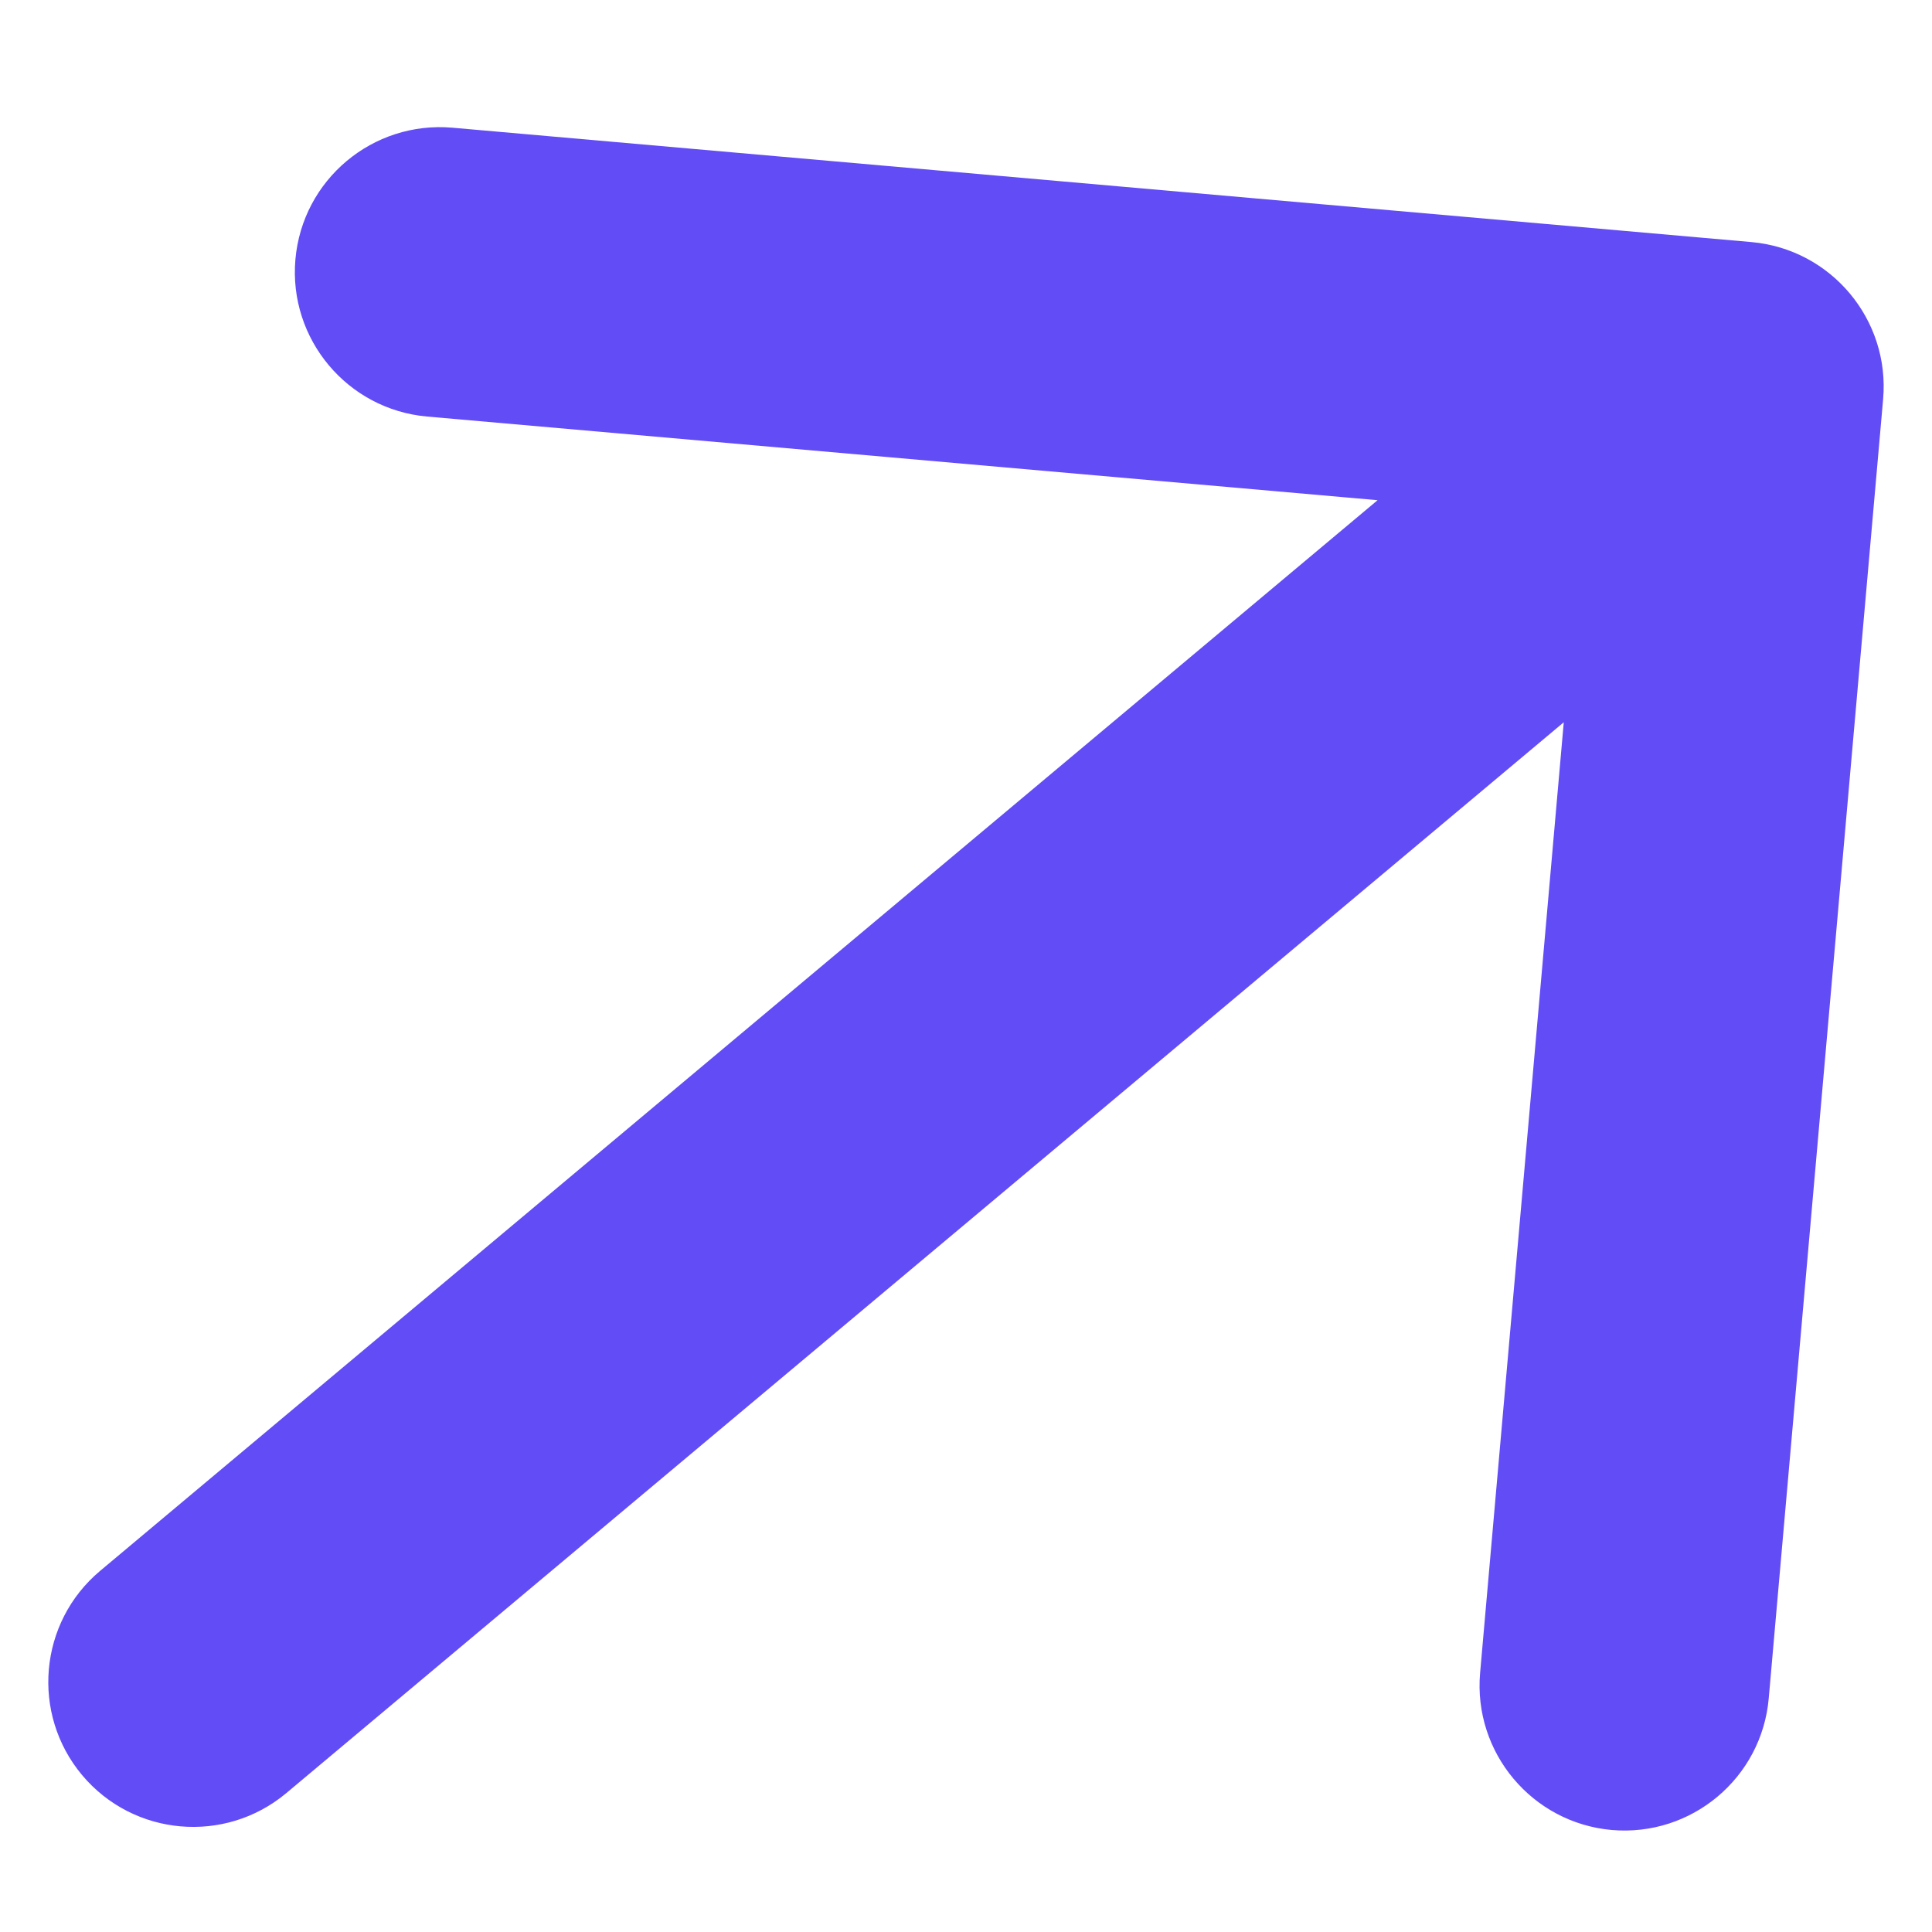
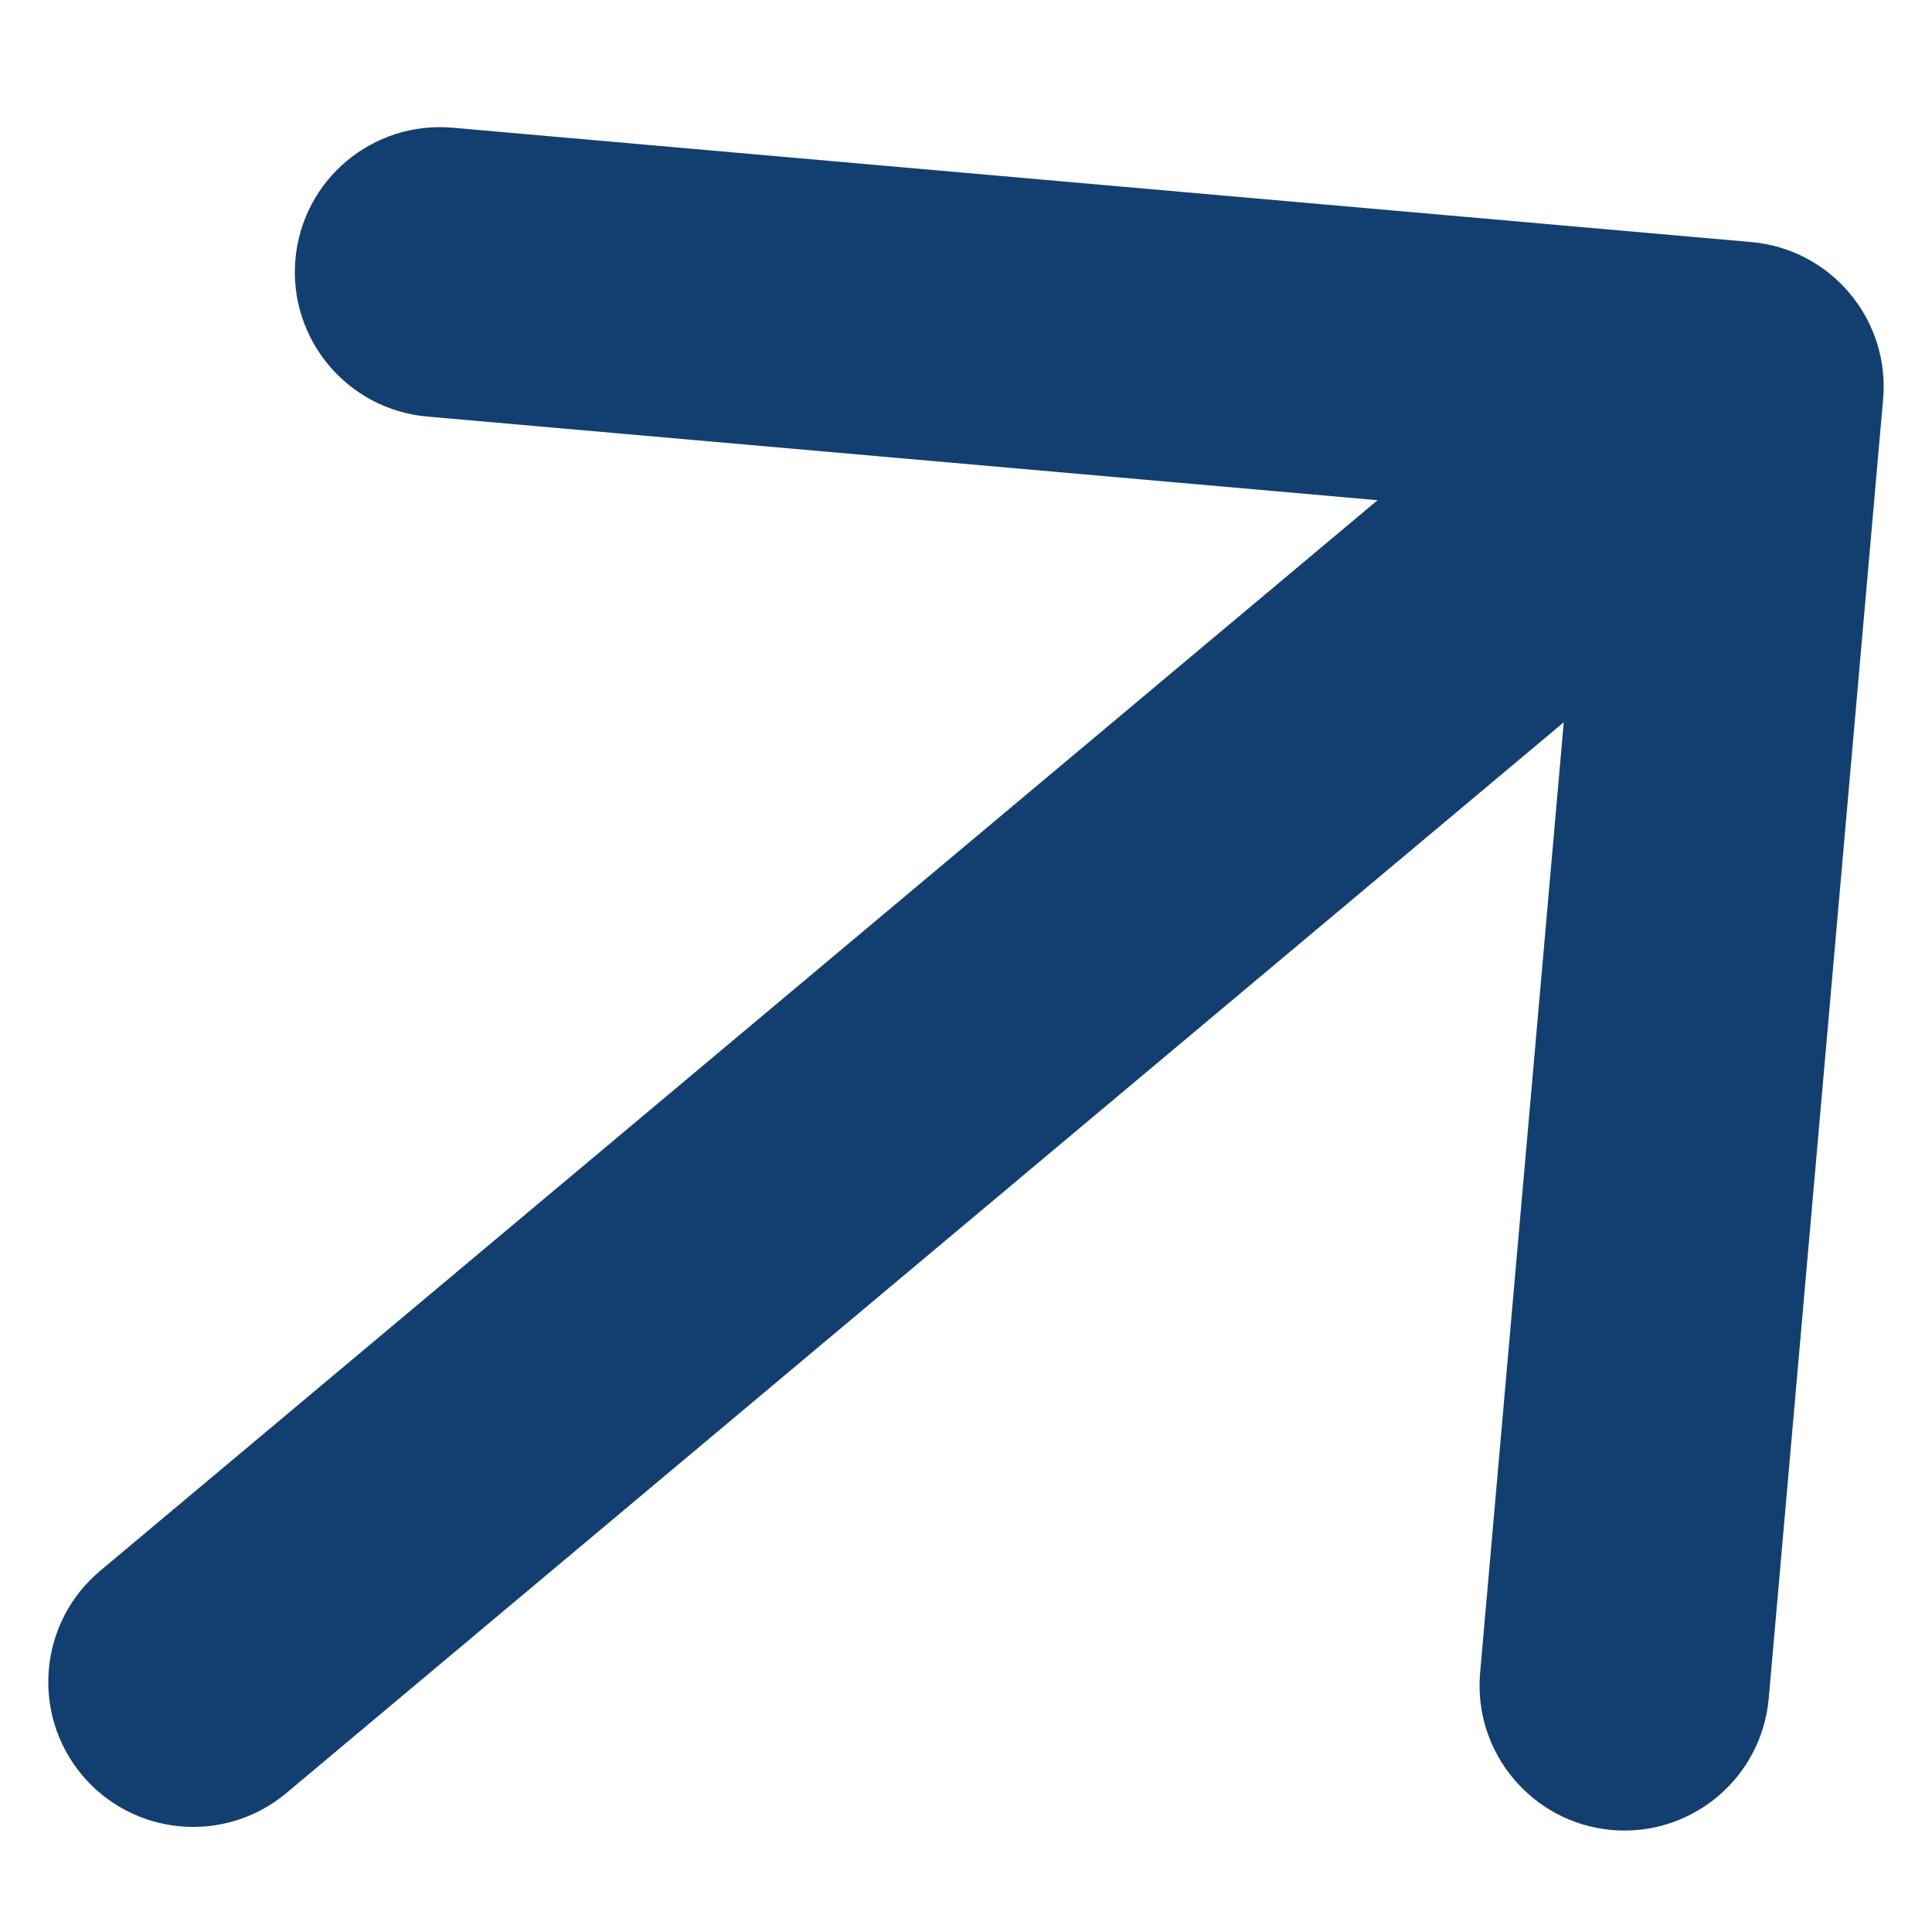
<svg xmlns="http://www.w3.org/2000/svg" width="10" height="10" viewBox="0 0 10 10" fill="none">
-   <path d="M0.518 8.131C0.201 8.397 0.159 8.87 0.425 9.188C0.691 9.505 1.164 9.547 1.482 9.281L0.518 8.131ZM9.747 2.066C9.783 1.654 9.478 1.29 9.066 1.253L2.342 0.661C1.929 0.625 1.565 0.93 1.529 1.343C1.493 1.755 1.798 2.119 2.21 2.156L8.187 2.682L7.661 8.659C7.625 9.071 7.93 9.435 8.342 9.472C8.755 9.508 9.119 9.203 9.155 8.79L9.747 2.066ZM1.482 9.281L9.482 2.575L8.518 1.426L0.518 8.131L1.482 9.281Z" fill="#624CF5" />
+   <path d="M0.518 8.131C0.201 8.397 0.159 8.87 0.425 9.188C0.691 9.505 1.164 9.547 1.482 9.281L0.518 8.131ZM9.747 2.066C9.783 1.654 9.478 1.29 9.066 1.253L2.342 0.661C1.929 0.625 1.565 0.93 1.529 1.343C1.493 1.755 1.798 2.119 2.21 2.156L8.187 2.682L7.661 8.659C7.625 9.071 7.93 9.435 8.342 9.472C8.755 9.508 9.119 9.203 9.155 8.79L9.747 2.066ZM1.482 9.281L9.482 2.575L8.518 1.426L0.518 8.131L1.482 9.281Z" fill="#123f70" />
</svg>
